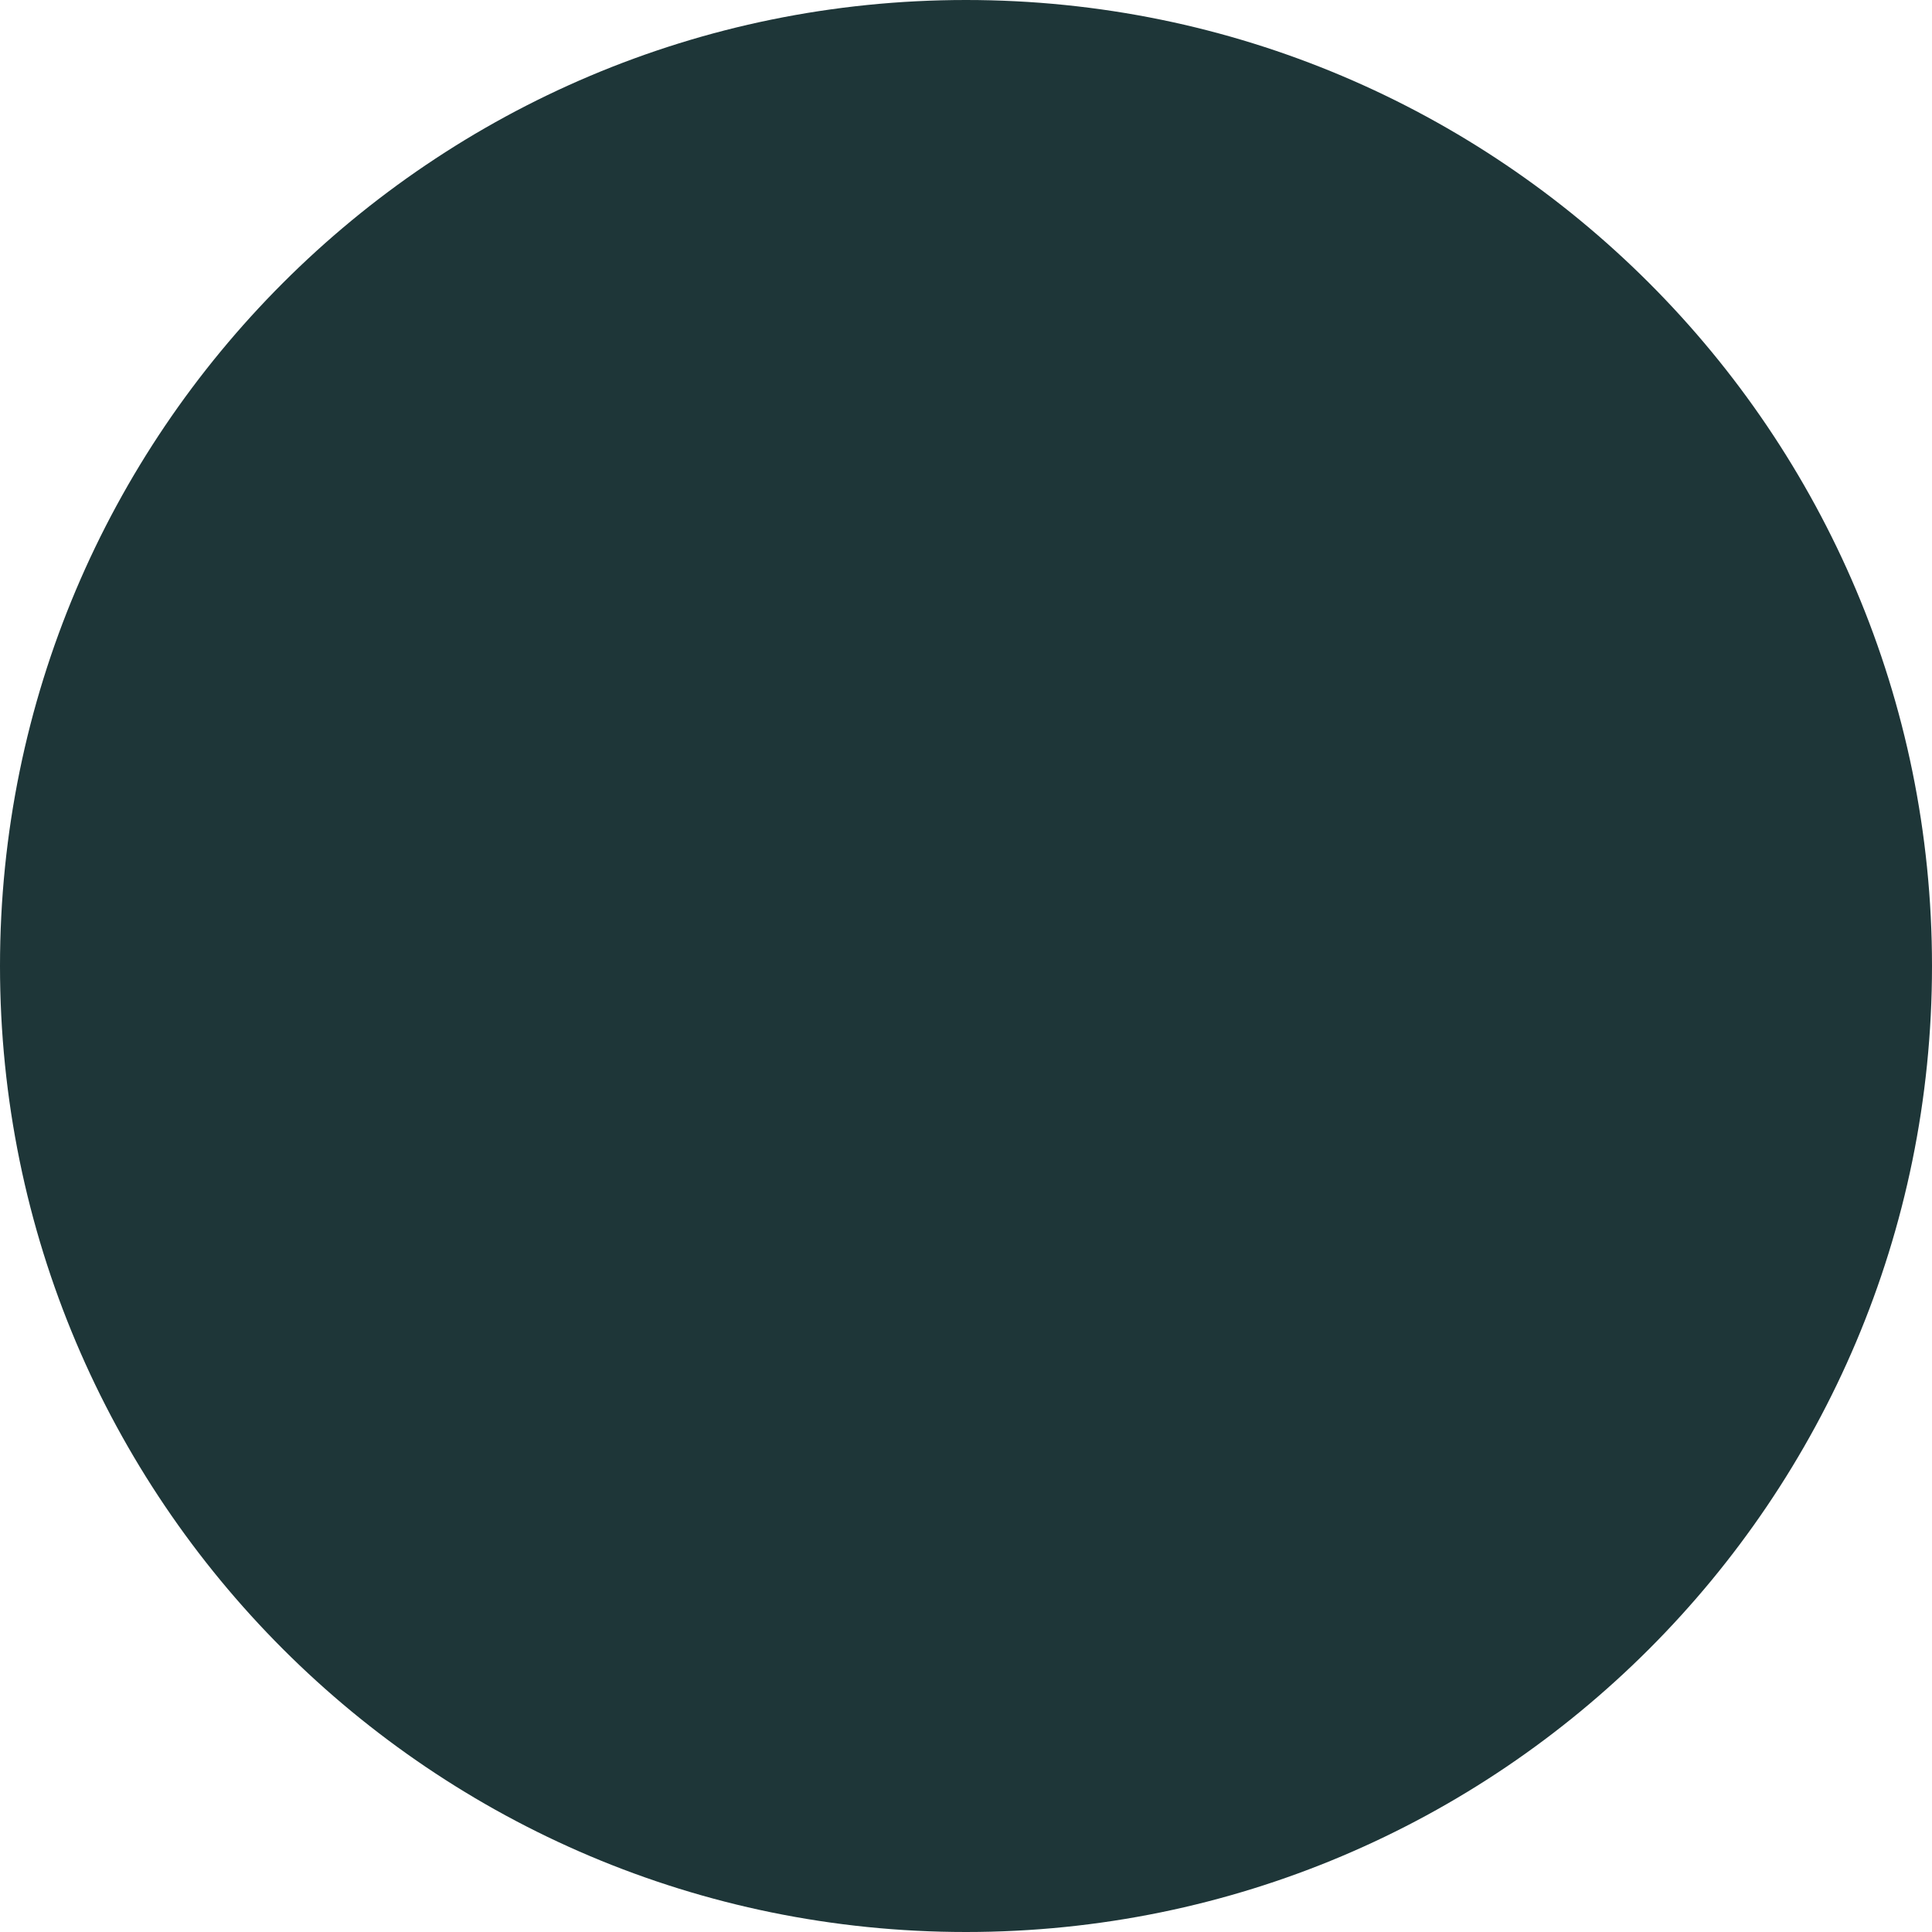
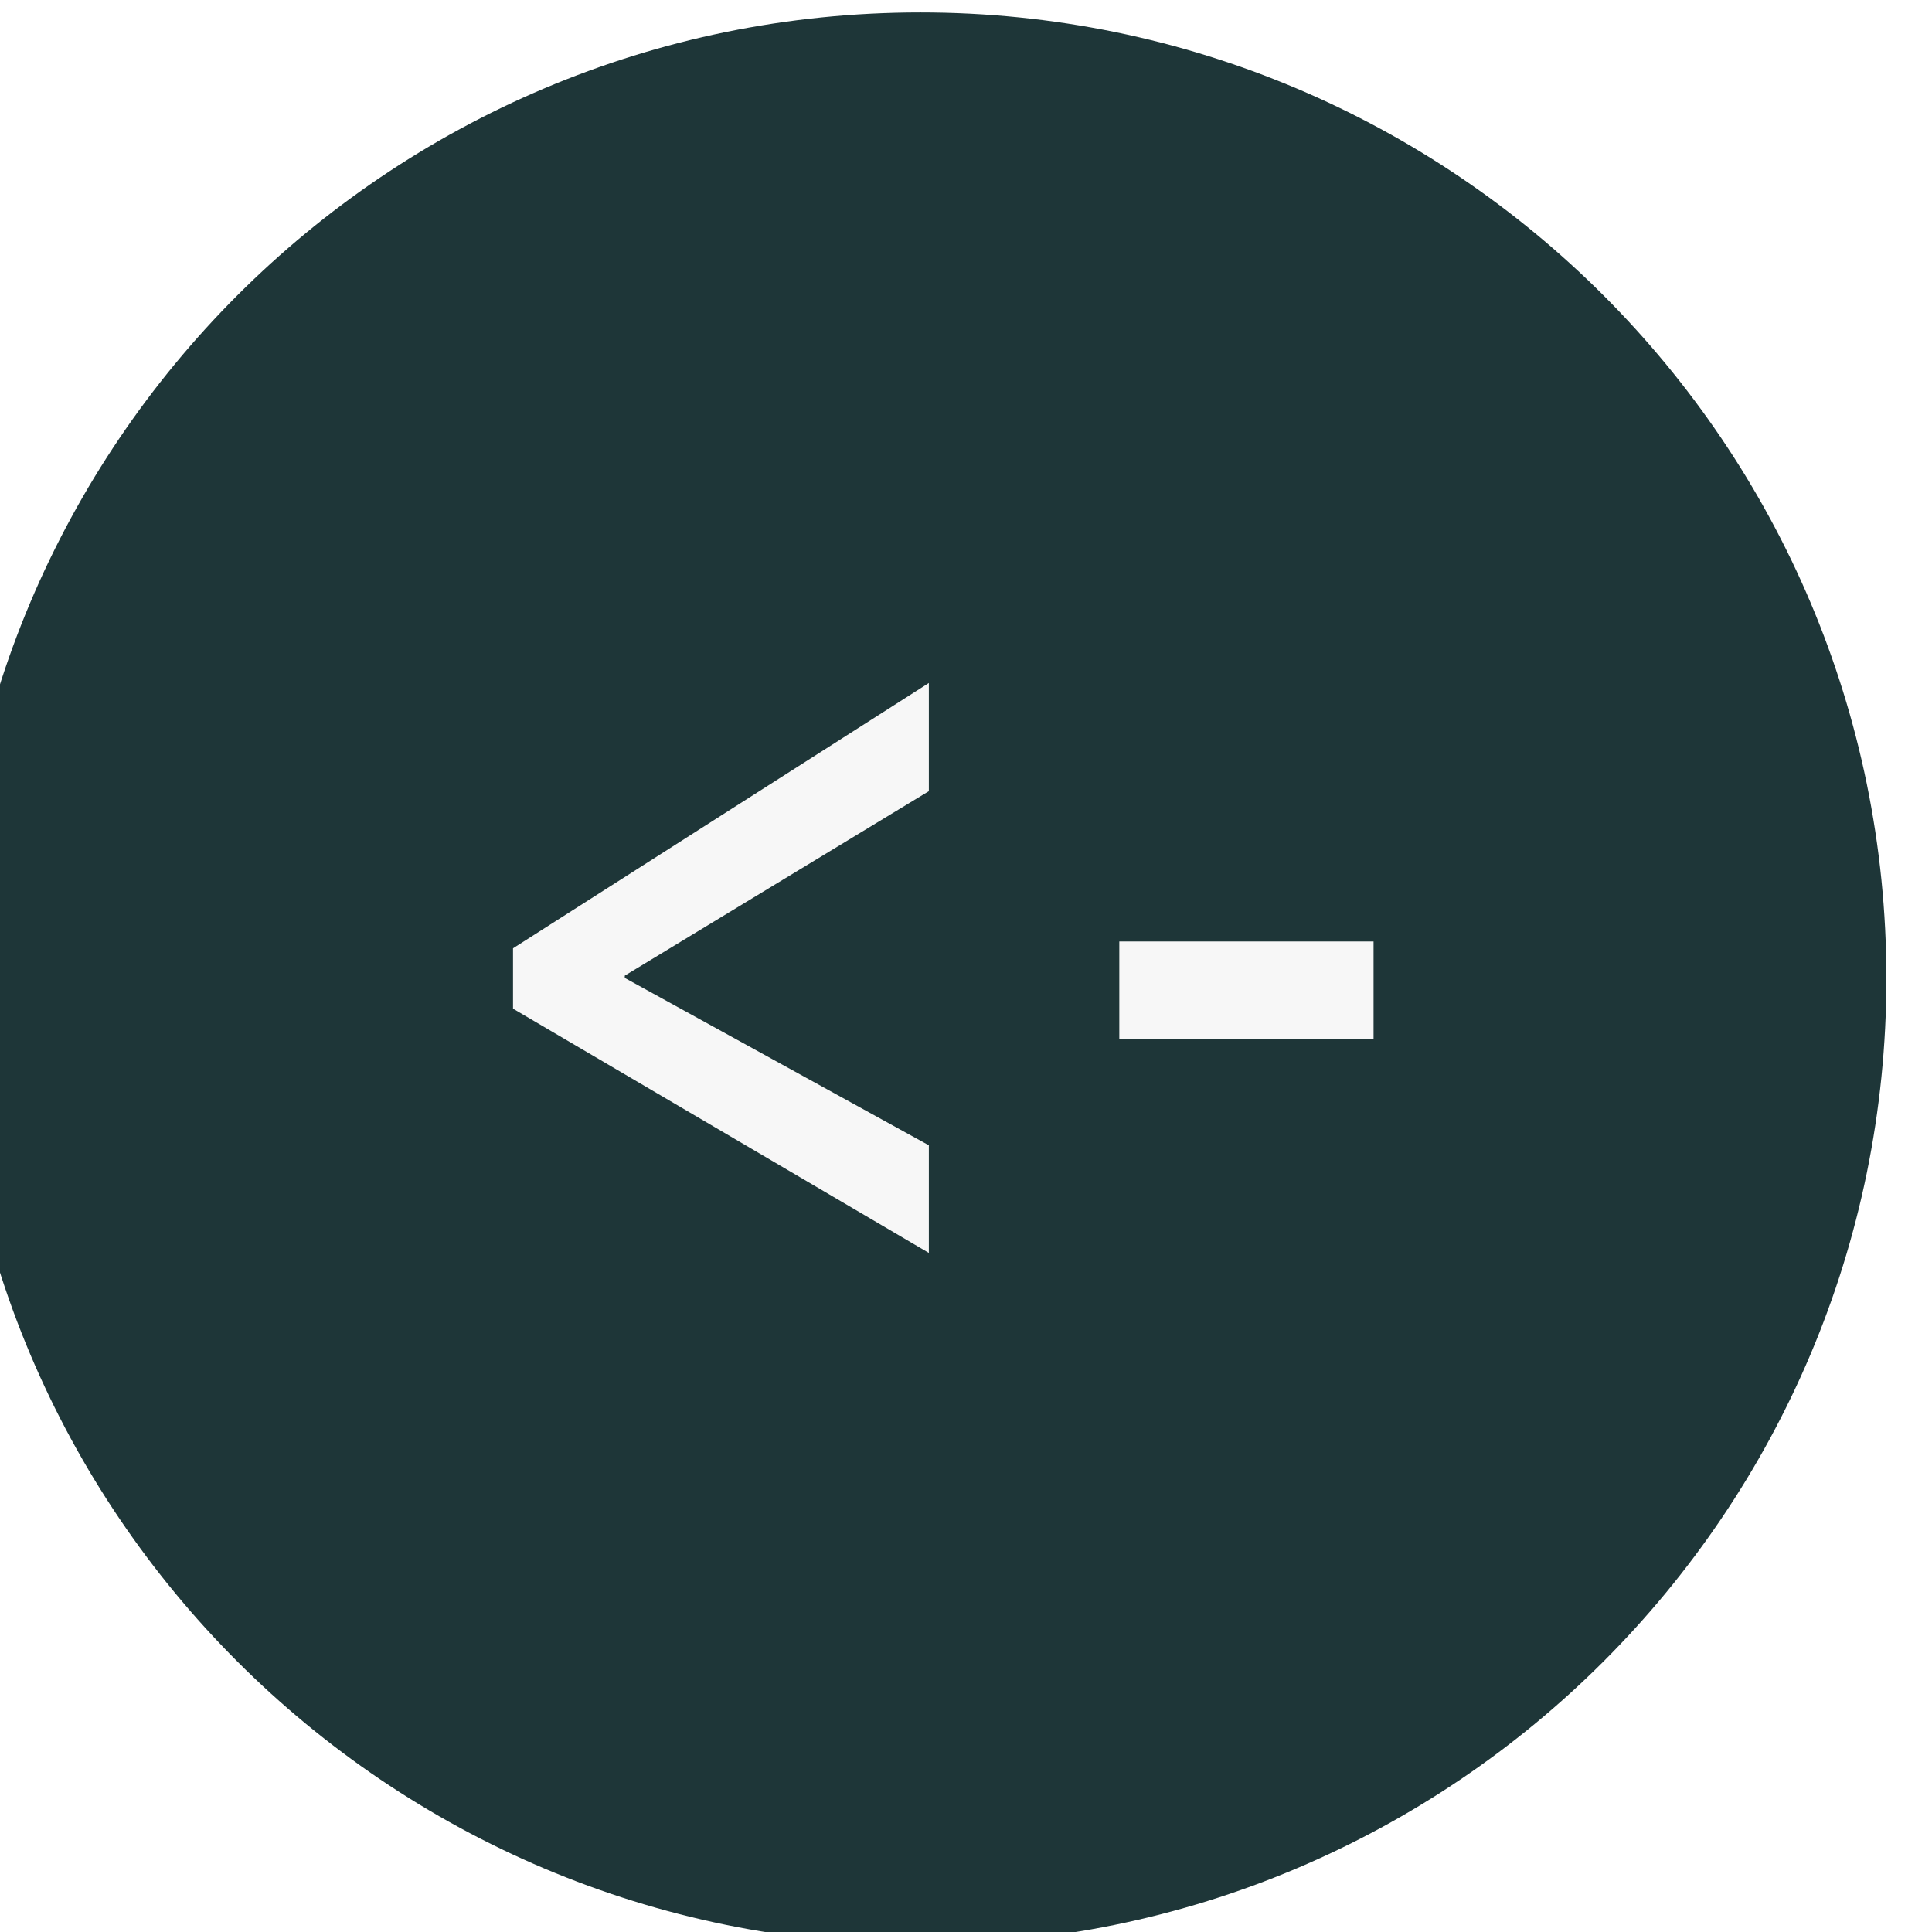
<svg xmlns="http://www.w3.org/2000/svg" version="1.1" id="incoming-call" x="0px" y="0px" viewBox="0 0 1010 1010" enable-background="new 0 0 1010 1010" xml:space="preserve">
  <defs id="defs12" />
  <g id="incoming-call-incoming-call">
-     <g id="g4541">
-       <circle style="fill:#1e3638;fill-opacity:1" r="505" cy="505" cx="505" fill="#55415B" id="incoming-call-label" />
+     <g id="g4541" transform="translate(-23.8412,6.502146)">
+       <path style="fill:#1e3638;fill-opacity:1" d="M 1010,505 A 505,505 0 0 1 505,1010 505,505 0 0 1 0,505 505,505 0 0 1 505,0 505,505 0 0 1 1010,505 Z" id="incoming-call-label" />
    </g>
-     <flowRoot xml:space="preserve" id="flowRoot4524" style="font-style:normal;font-weight:normal;font-size:40px;line-height:1.25;font-family:sans-serif;letter-spacing:0px;word-spacing:0px;fill:#f7f7f7;fill-opacity:1;stroke:none" transform="matrix(5.842315,0,0,7.143265,3469.638,-2125.197)">
-       <flowRegion id="flowRegion4526" style="fill:#f7f7f7;fill-opacity:1">
-         <rect id="rect4528" width="383.03" height="341.303" x="-557.426" y="316.695" style="fill:#f7f7f7;fill-opacity:1" />
-       </flowRegion>
-       <flowPara id="flowPara4530" style="font-style:normal;font-variant:normal;font-weight:bold;font-stretch:normal;font-size:85.333px;font-family:'Yu Gothic UI';-inkscape-font-specification:'Yu Gothic UI Bold';fill:#f7f7f7;fill-opacity:1">&lt;-</flowPara>
-     </flowRoot>
-     <flowRoot xml:space="preserve" id="flowRoot4532" style="fill:black;fill-opacity:1;stroke:none;font-family:'Yu Gothic UI';font-style:normal;font-weight:bold;font-size:40px;line-height:1.25;letter-spacing:0px;word-spacing:0px;-inkscape-font-specification:'Yu Gothic UI Bold';font-stretch:normal;font-variant:normal;">
-       <flowRegion id="flowRegion4534" style="-inkscape-font-specification:'Yu Gothic UI Bold';font-family:'Yu Gothic UI';font-weight:bold;font-style:normal;font-stretch:normal;font-variant:normal;">
-         <rect id="rect4536" width="6.419" height="68.475" x="511.419" y="303.856" style="-inkscape-font-specification:'Yu Gothic UI Bold';font-family:'Yu Gothic UI';font-weight:bold;font-style:normal;font-stretch:normal;font-variant:normal;" />
-       </flowRegion>
-       <flowPara id="flowPara4538" />
-     </flowRoot>
+     <g aria-label="&lt;-" transform="matrix(5.842315,0,0,7.143265,3414.587,-2107.637)" style="font-style:normal;font-weight:normal;font-size:40px;line-height:1.25;font-family:sans-serif;letter-spacing:0px;word-spacing:0px;fill:#f7f7f7;fill-opacity:1;stroke:none;paint-order:markers fill stroke" id="flowRoot4524">
+       <path id="path4545" style="font-style:normal;font-variant:normal;font-weight:bold;font-stretch:normal;font-size:85.333px;font-family:'Yu Gothic UI';-inkscape-font-specification:'Yu Gothic UI Bold';fill:#f7f7f7;fill-opacity:1;paint-order:markers fill stroke" d="m -461.552,371.079 h -22.75 v -7.125 h 22.75 z m -39.792,15.667 -37.208,-17.875 v -4.417 l 37.208,-19.417 v 7.917 l -27.208,13.5 v 0.167 l 27.208,12.25 z" />
+     </g>
+     <g style="font-style:normal;font-variant:normal;font-weight:bold;font-stretch:normal;font-size:40px;line-height:1.25;font-family:'Yu Gothic UI';-inkscape-font-specification:'Yu Gothic UI Bold';letter-spacing:0px;word-spacing:0px;fill:#000000;fill-opacity:1;stroke:none" id="flowRoot4532" transform="translate(-4.334764,-10.11445)" />
  </g>
</svg>
